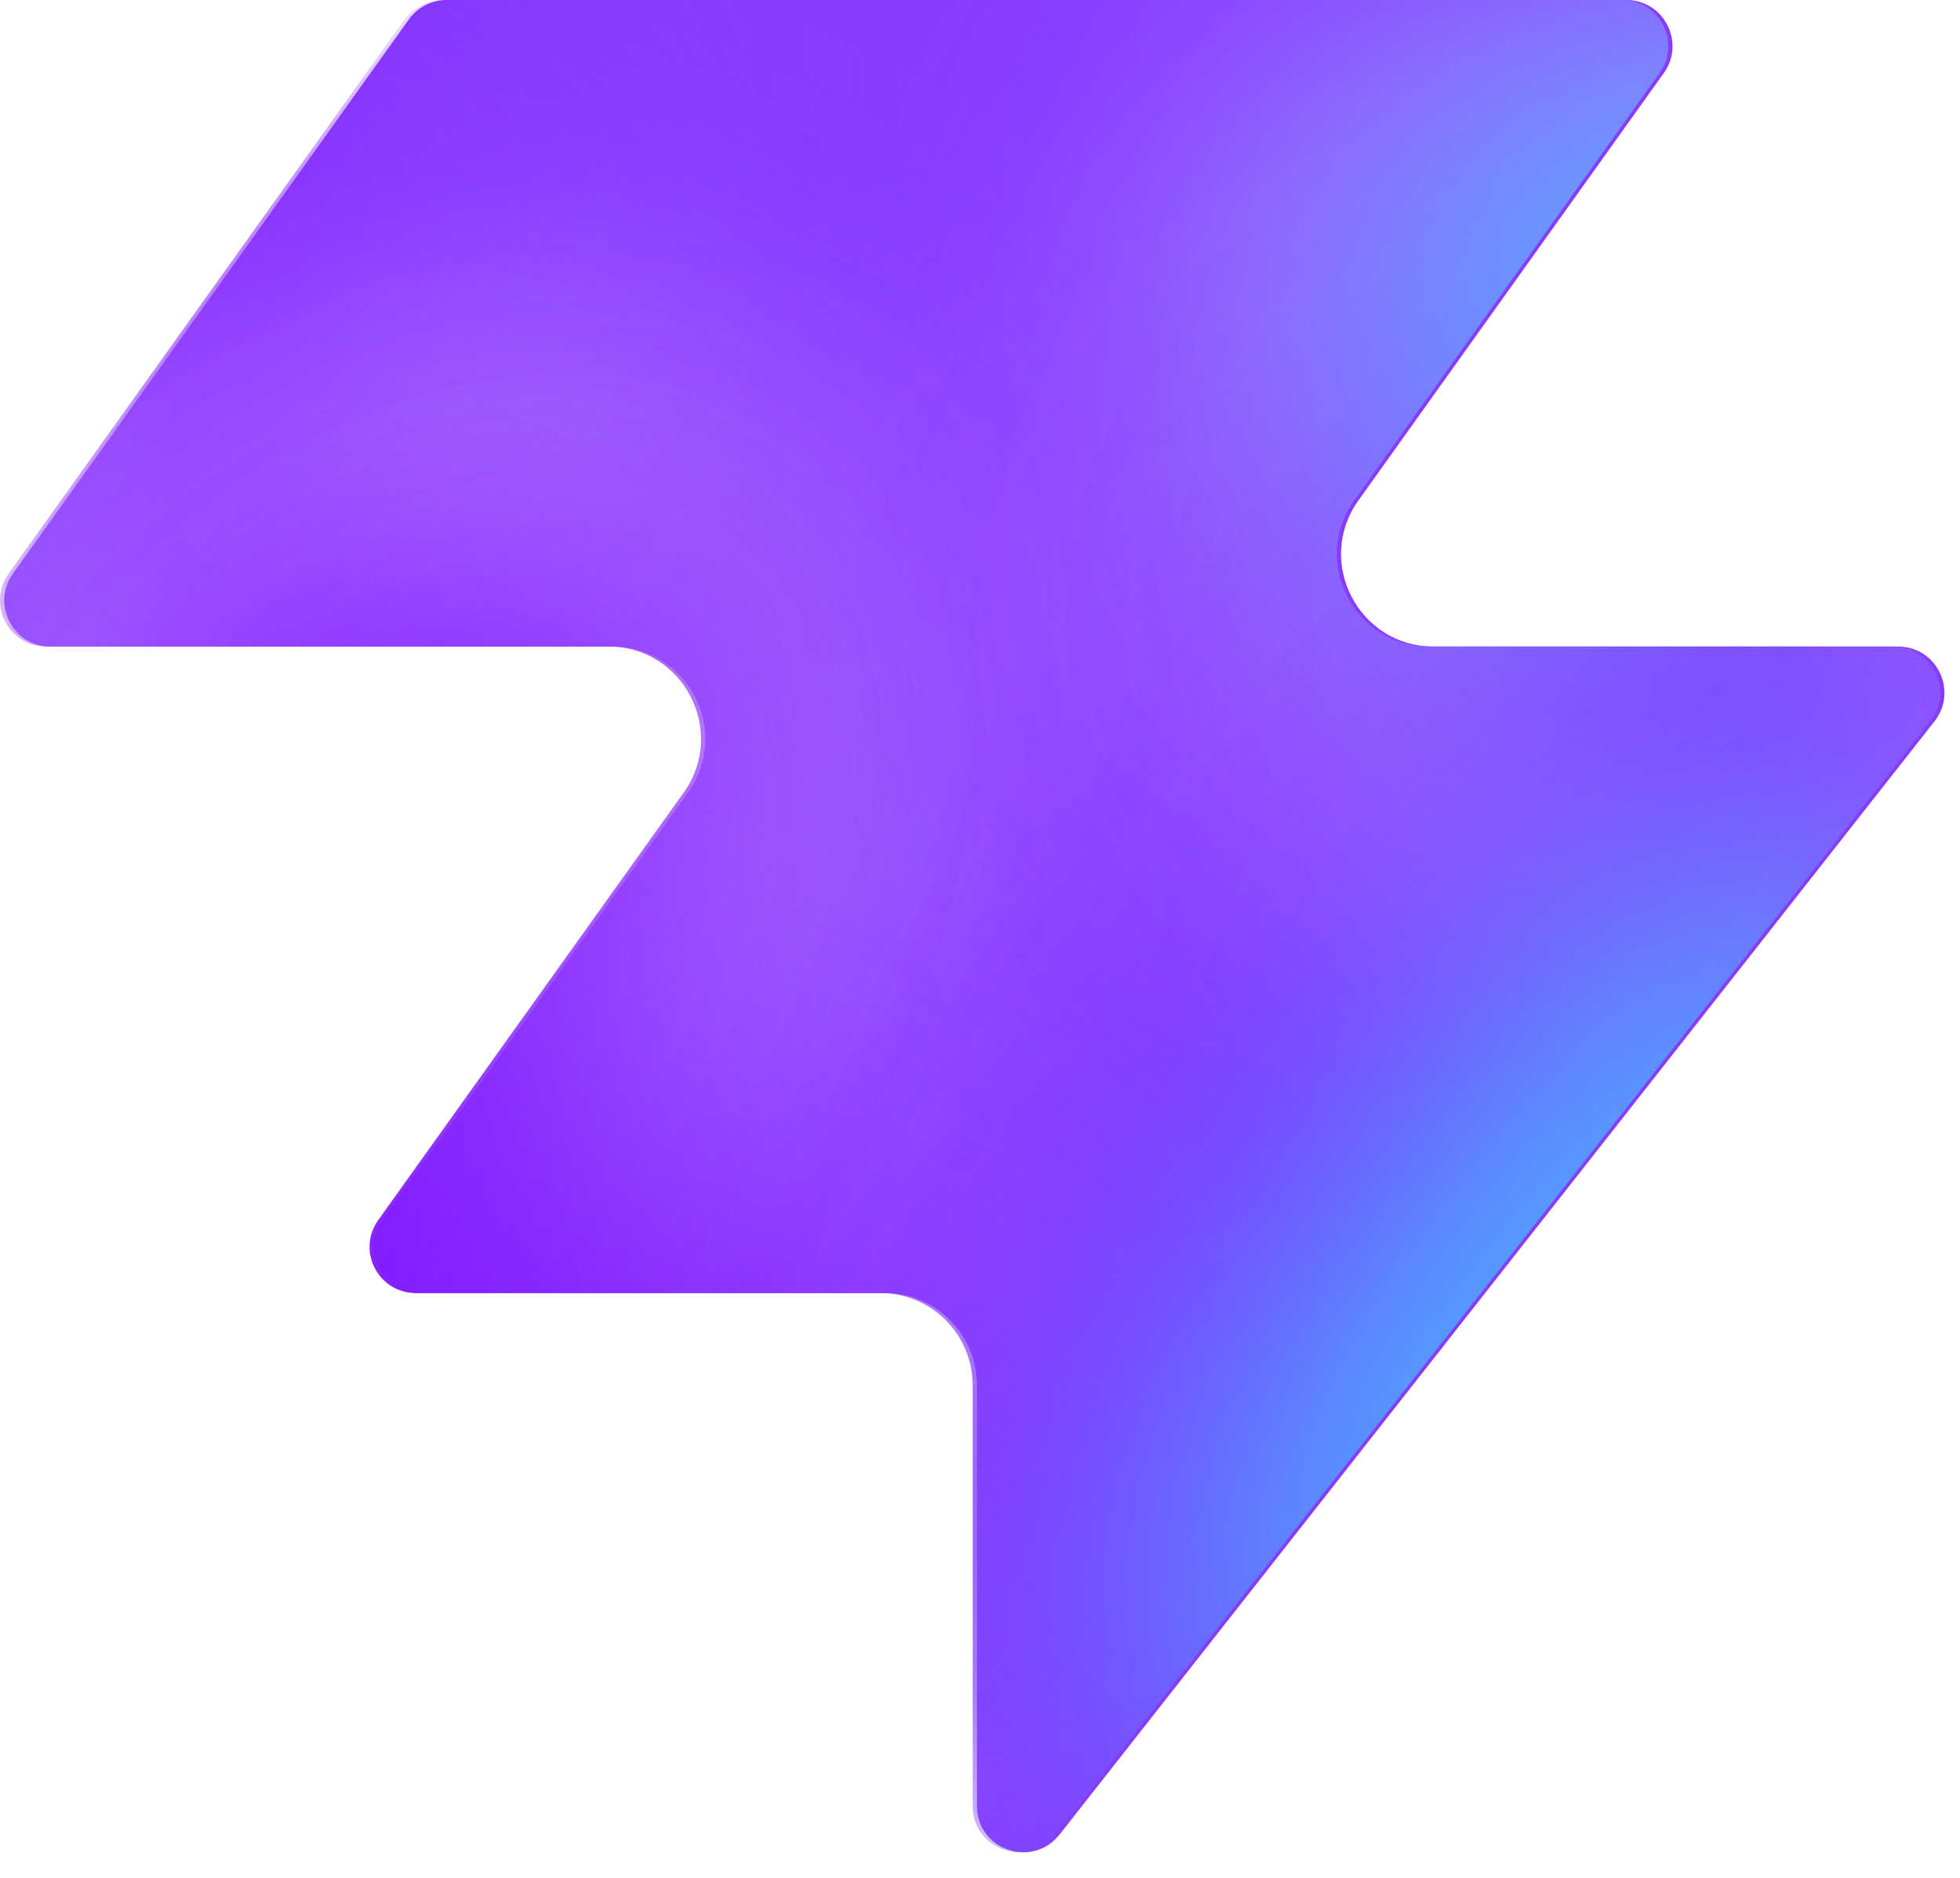
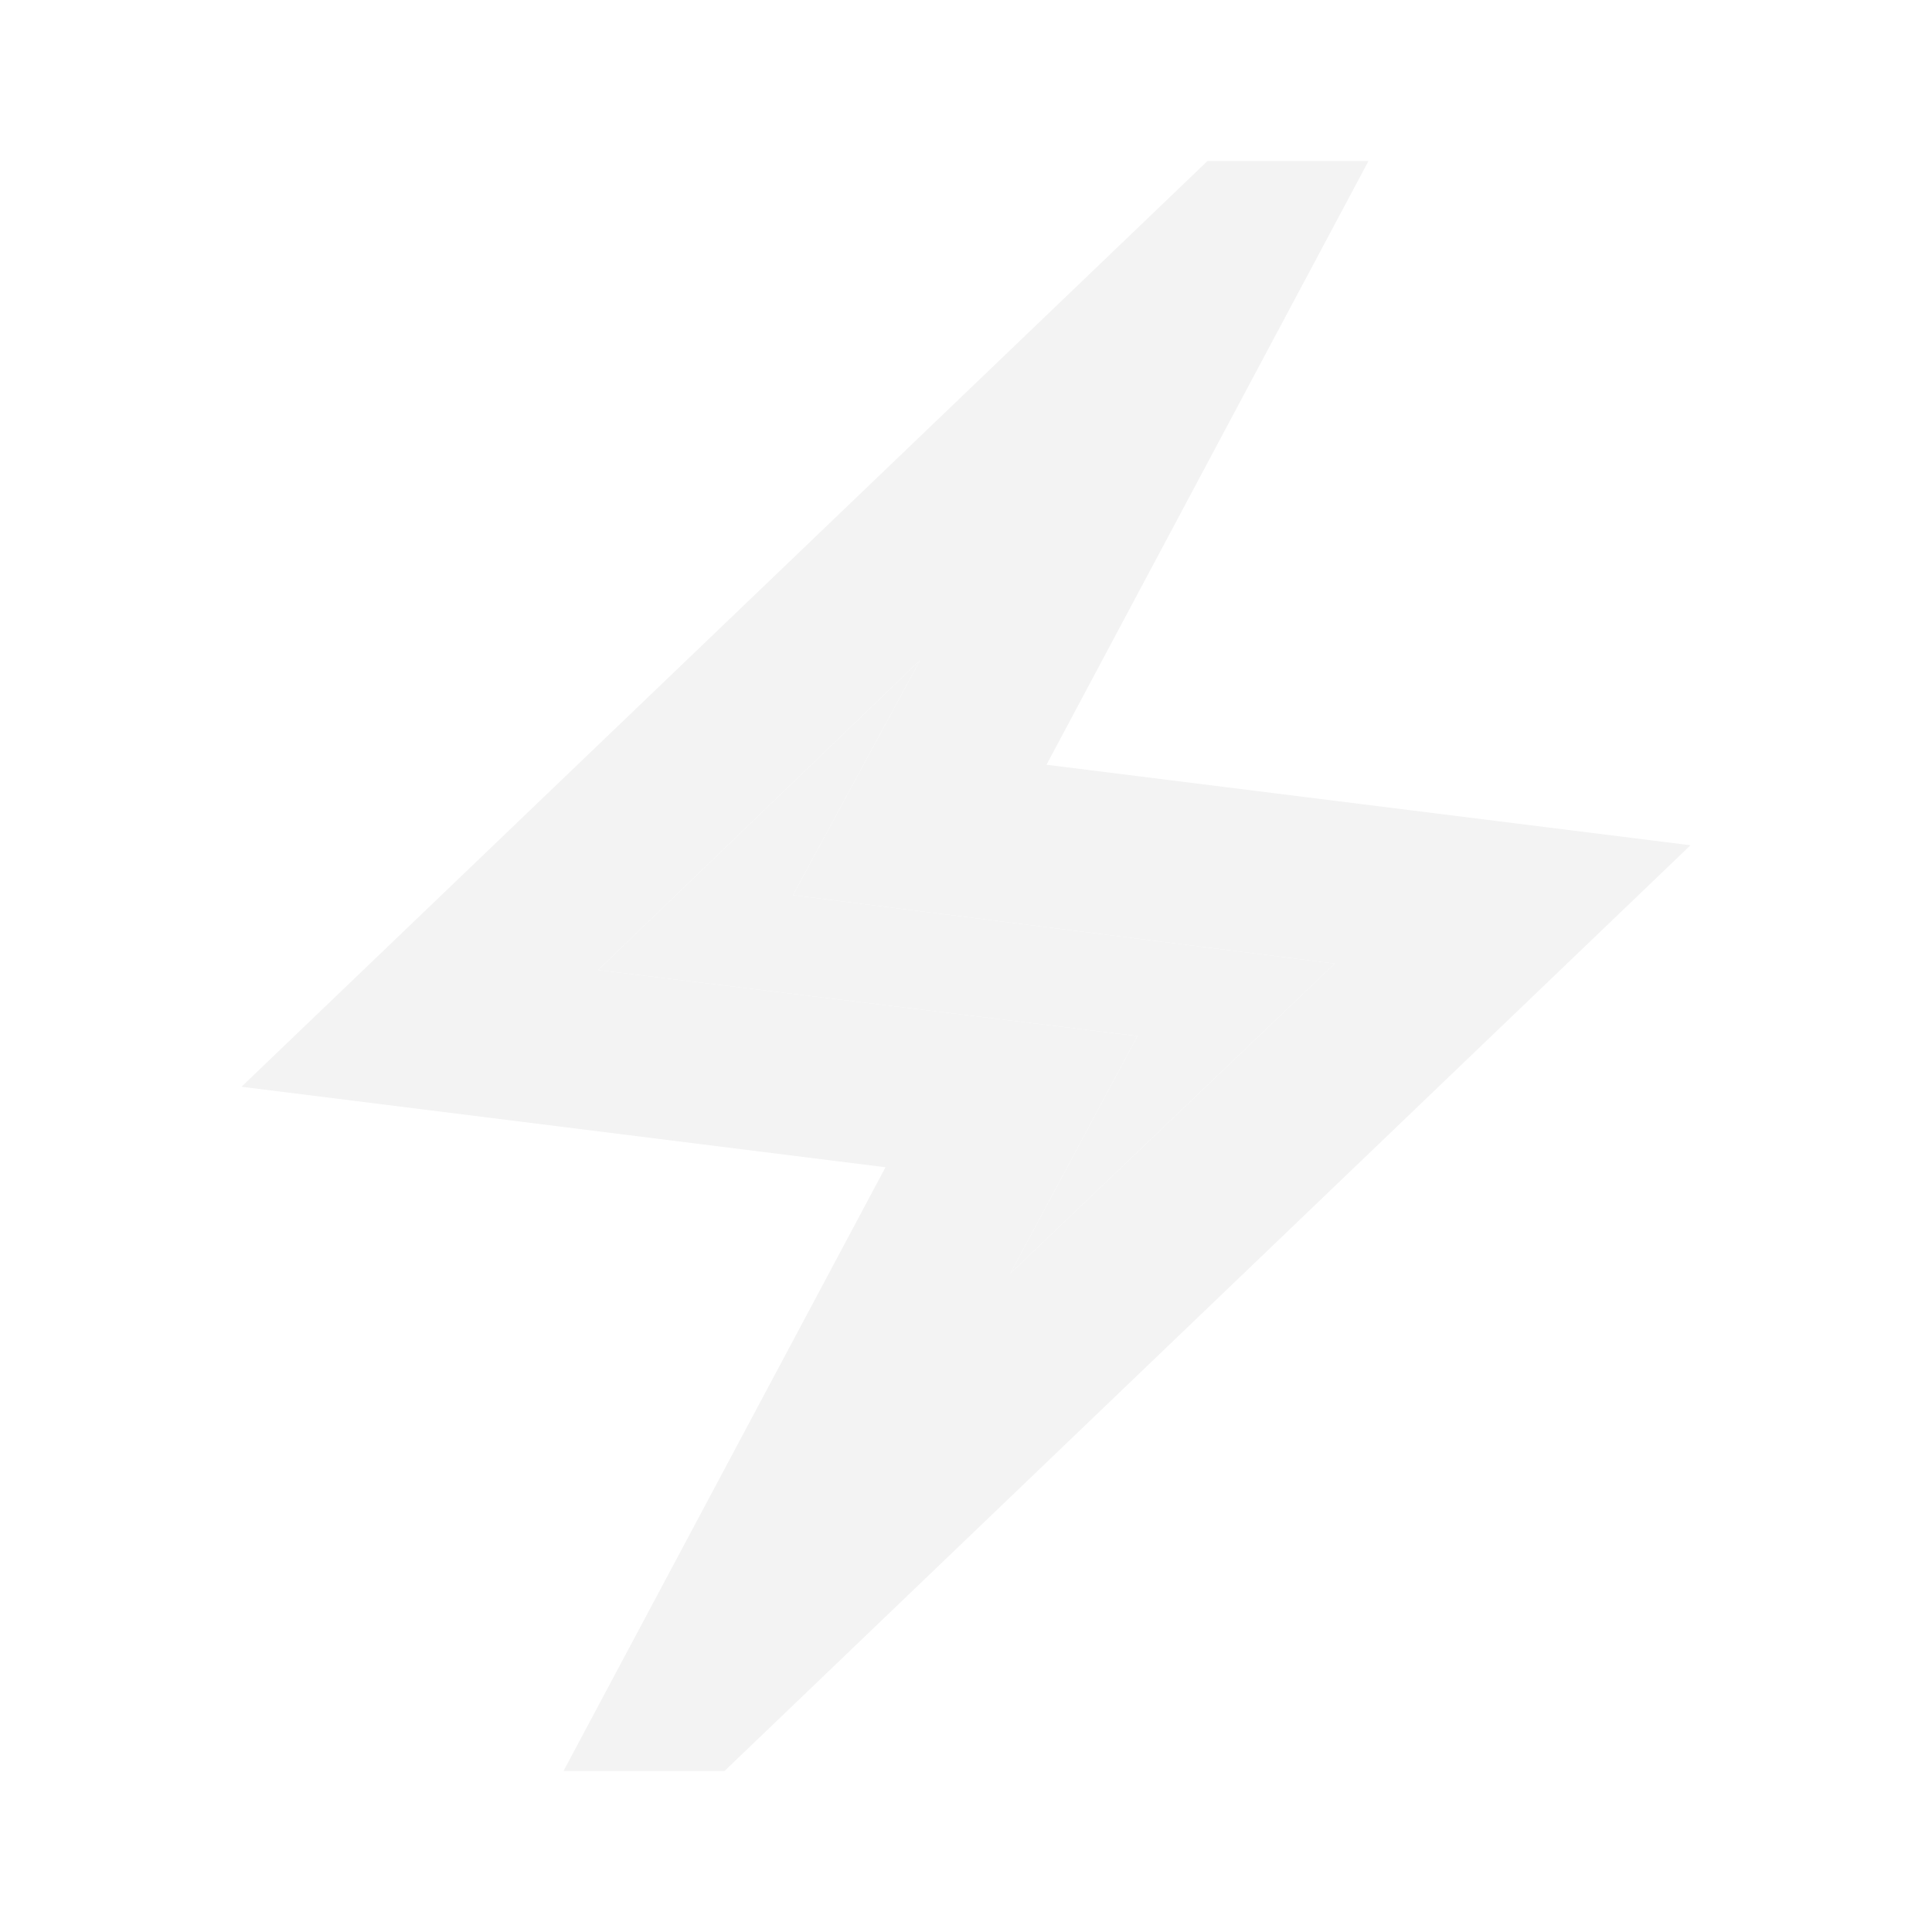
- <svg xmlns="http://www.w3.org/2000/svg" width="48" height="46" fill="none" viewBox="0 0 48 46">
-   <path fill="#863bff" d="M25.946 44.938c-.664.845-2.021.375-2.021-.698V33.937a2.26 2.26 0 0 0-2.262-2.262H10.287c-.92 0-1.456-1.04-.92-1.788l7.48-10.471c1.07-1.497 0-3.578-1.842-3.578H1.237c-.92 0-1.456-1.04-.92-1.788L10.013.474c.214-.297.556-.474.92-.474h28.894c.92 0 1.456 1.04.92 1.788l-7.48 10.471c-1.07 1.498 0 3.579 1.842 3.579h11.377c.943 0 1.473 1.088.89 1.83L25.947 44.94z" style="fill:#863bff;fill:color(display-p3 .525 .23 1);fill-opacity:1" />
-   <mask id="a" width="48" height="46" x="0" y="0" maskUnits="userSpaceOnUse" style="mask-type:alpha">
-     <path fill="#000" d="M25.842 44.938c-.664.844-2.021.375-2.021-.698V33.937a2.26 2.26 0 0 0-2.262-2.262H10.183c-.92 0-1.456-1.04-.92-1.788l7.48-10.471c1.07-1.498 0-3.579-1.842-3.579H1.133c-.92 0-1.456-1.04-.92-1.787L9.91.473c.214-.297.556-.474.92-.474h28.894c.92 0 1.456 1.04.92 1.788l-7.48 10.471c-1.07 1.498 0 3.578 1.842 3.578h11.377c.943 0 1.473 1.088.89 1.832L25.843 44.94z" style="fill:#000;fill-opacity:1" />
-   </mask>
-   <g mask="url(#a)">
-     <g filter="url(#b)">
-       <ellipse cx="5.508" cy="14.704" fill="#ede6ff" rx="5.508" ry="14.704" style="fill:#ede6ff;fill:color(display-p3 .927 .903 1);fill-opacity:1" transform="matrix(.00324 1 1 -.00324 -4.47 31.516)" />
-     </g>
-     <g filter="url(#c)">
-       <ellipse cx="10.399" cy="29.851" fill="#ede6ff" rx="10.399" ry="29.851" style="fill:#ede6ff;fill:color(display-p3 .927 .903 1);fill-opacity:1" transform="matrix(.00324 1 1 -.00324 -39.328 7.883)" />
-     </g>
-     <g filter="url(#d)">
-       <ellipse cx="5.508" cy="30.487" fill="#7e14ff" rx="5.508" ry="30.487" style="fill:#7e14ff;fill:color(display-p3 .492 .077 1);fill-opacity:1" transform="rotate(89.814 -25.913 -14.639)scale(1 -1)" />
-     </g>
-     <g filter="url(#e)">
-       <ellipse cx="5.508" cy="30.599" fill="#7e14ff" rx="5.508" ry="30.599" style="fill:#7e14ff;fill:color(display-p3 .492 .077 1);fill-opacity:1" transform="rotate(89.814 -32.644 -3.334)scale(1 -1)" />
-     </g>
-     <g filter="url(#f)">
-       <ellipse cx="5.508" cy="30.599" fill="#7e14ff" rx="5.508" ry="30.599" style="fill:#7e14ff;fill:color(display-p3 .492 .077 1);fill-opacity:1" transform="matrix(.00324 1 1 -.00324 -34.34 30.47)" />
-     </g>
-     <g filter="url(#g)">
-       <ellipse cx="14.072" cy="22.078" fill="#ede6ff" rx="14.072" ry="22.078" style="fill:#ede6ff;fill:color(display-p3 .927 .903 1);fill-opacity:1" transform="rotate(93.35 24.506 48.493)scale(-1 1)" />
-     </g>
-     <g filter="url(#h)">
-       <ellipse cx="3.47" cy="21.501" fill="#7e14ff" rx="3.47" ry="21.501" style="fill:#7e14ff;fill:color(display-p3 .492 .077 1);fill-opacity:1" transform="rotate(89.009 28.708 47.59)scale(-1 1)" />
-     </g>
-     <g filter="url(#i)">
-       <ellipse cx="3.47" cy="21.501" fill="#7e14ff" rx="3.47" ry="21.501" style="fill:#7e14ff;fill:color(display-p3 .492 .077 1);fill-opacity:1" transform="rotate(89.009 28.708 47.59)scale(-1 1)" />
-     </g>
-     <g filter="url(#j)">
-       <ellipse cx=".387" cy="8.972" fill="#7e14ff" rx="4.407" ry="29.108" style="fill:#7e14ff;fill:color(display-p3 .492 .077 1);fill-opacity:1" transform="rotate(39.51 .387 8.972)" />
-     </g>
-     <g filter="url(#k)">
-       <ellipse cx="47.523" cy="-6.092" fill="#7e14ff" rx="4.407" ry="29.108" style="fill:#7e14ff;fill:color(display-p3 .492 .077 1);fill-opacity:1" transform="rotate(37.892 47.523 -6.092)" />
-     </g>
-     <g filter="url(#l)">
-       <ellipse cx="41.412" cy="6.333" fill="#47bfff" rx="5.971" ry="9.665" style="fill:#47bfff;fill:color(display-p3 .28 .748 1);fill-opacity:1" transform="rotate(37.892 41.412 6.333)" />
-     </g>
-     <g filter="url(#m)">
-       <ellipse cx="-1.879" cy="38.332" fill="#7e14ff" rx="4.407" ry="29.108" style="fill:#7e14ff;fill:color(display-p3 .492 .077 1);fill-opacity:1" transform="rotate(37.892 -1.88 38.332)" />
-     </g>
-     <g filter="url(#n)">
-       <ellipse cx="-1.879" cy="38.332" fill="#7e14ff" rx="4.407" ry="29.108" style="fill:#7e14ff;fill:color(display-p3 .492 .077 1);fill-opacity:1" transform="rotate(37.892 -1.88 38.332)" />
-     </g>
-     <g filter="url(#o)">
-       <ellipse cx="35.651" cy="29.907" fill="#7e14ff" rx="4.407" ry="29.108" style="fill:#7e14ff;fill:color(display-p3 .492 .077 1);fill-opacity:1" transform="rotate(37.892 35.651 29.907)" />
-     </g>
-     <g filter="url(#p)">
-       <ellipse cx="38.418" cy="32.4" fill="#47bfff" rx="5.971" ry="15.297" style="fill:#47bfff;fill:color(display-p3 .28 .748 1);fill-opacity:1" transform="rotate(37.892 38.418 32.4)" />
-     </g>
-   </g>
+ <svg xmlns="http://www.w3.org/2000/svg" id="Layer_1" version="1.1" viewBox="0 0 24 24">
  <defs>
-     <filter id="b" width="60.045" height="41.654" x="-19.77" y="16.149" color-interpolation-filters="sRGB" filterUnits="userSpaceOnUse">
-       <feFlood flood-opacity="0" result="BackgroundImageFix" />
-       <feBlend in="SourceGraphic" in2="BackgroundImageFix" result="shape" />
-       <feGaussianBlur result="effect1_foregroundBlur_2002_17158" stdDeviation="7.659" />
-     </filter>
-     <filter id="c" width="90.34" height="51.437" x="-54.613" y="-7.533" color-interpolation-filters="sRGB" filterUnits="userSpaceOnUse">
-       <feFlood flood-opacity="0" result="BackgroundImageFix" />
-       <feBlend in="SourceGraphic" in2="BackgroundImageFix" result="shape" />
-       <feGaussianBlur result="effect1_foregroundBlur_2002_17158" stdDeviation="7.659" />
-     </filter>
-     <filter id="d" width="79.355" height="29.4" x="-49.64" y="2.03" color-interpolation-filters="sRGB" filterUnits="userSpaceOnUse">
-       <feFlood flood-opacity="0" result="BackgroundImageFix" />
-       <feBlend in="SourceGraphic" in2="BackgroundImageFix" result="shape" />
-       <feGaussianBlur result="effect1_foregroundBlur_2002_17158" stdDeviation="4.596" />
-     </filter>
-     <filter id="e" width="79.579" height="29.4" x="-45.045" y="20.029" color-interpolation-filters="sRGB" filterUnits="userSpaceOnUse">
-       <feFlood flood-opacity="0" result="BackgroundImageFix" />
-       <feBlend in="SourceGraphic" in2="BackgroundImageFix" result="shape" />
-       <feGaussianBlur result="effect1_foregroundBlur_2002_17158" stdDeviation="4.596" />
-     </filter>
-     <filter id="f" width="79.579" height="29.4" x="-43.513" y="21.178" color-interpolation-filters="sRGB" filterUnits="userSpaceOnUse">
-       <feFlood flood-opacity="0" result="BackgroundImageFix" />
-       <feBlend in="SourceGraphic" in2="BackgroundImageFix" result="shape" />
-       <feGaussianBlur result="effect1_foregroundBlur_2002_17158" stdDeviation="4.596" />
-     </filter>
-     <filter id="g" width="74.749" height="58.852" x="15.756" y="-17.901" color-interpolation-filters="sRGB" filterUnits="userSpaceOnUse">
-       <feFlood flood-opacity="0" result="BackgroundImageFix" />
-       <feBlend in="SourceGraphic" in2="BackgroundImageFix" result="shape" />
-       <feGaussianBlur result="effect1_foregroundBlur_2002_17158" stdDeviation="7.659" />
-     </filter>
-     <filter id="h" width="61.377" height="25.362" x="23.548" y="2.284" color-interpolation-filters="sRGB" filterUnits="userSpaceOnUse">
-       <feFlood flood-opacity="0" result="BackgroundImageFix" />
-       <feBlend in="SourceGraphic" in2="BackgroundImageFix" result="shape" />
-       <feGaussianBlur result="effect1_foregroundBlur_2002_17158" stdDeviation="4.596" />
-     </filter>
-     <filter id="i" width="61.377" height="25.362" x="23.548" y="2.284" color-interpolation-filters="sRGB" filterUnits="userSpaceOnUse">
-       <feFlood flood-opacity="0" result="BackgroundImageFix" />
-       <feBlend in="SourceGraphic" in2="BackgroundImageFix" result="shape" />
-       <feGaussianBlur result="effect1_foregroundBlur_2002_17158" stdDeviation="4.596" />
-     </filter>
-     <filter id="j" width="56.045" height="63.649" x="-27.636" y="-22.853" color-interpolation-filters="sRGB" filterUnits="userSpaceOnUse">
-       <feFlood flood-opacity="0" result="BackgroundImageFix" />
-       <feBlend in="SourceGraphic" in2="BackgroundImageFix" result="shape" />
-       <feGaussianBlur result="effect1_foregroundBlur_2002_17158" stdDeviation="4.596" />
-     </filter>
-     <filter id="k" width="54.814" height="64.646" x="20.116" y="-38.415" color-interpolation-filters="sRGB" filterUnits="userSpaceOnUse">
-       <feFlood flood-opacity="0" result="BackgroundImageFix" />
-       <feBlend in="SourceGraphic" in2="BackgroundImageFix" result="shape" />
-       <feGaussianBlur result="effect1_foregroundBlur_2002_17158" stdDeviation="4.596" />
-     </filter>
-     <filter id="l" width="33.541" height="35.313" x="24.641" y="-11.323" color-interpolation-filters="sRGB" filterUnits="userSpaceOnUse">
-       <feFlood flood-opacity="0" result="BackgroundImageFix" />
-       <feBlend in="SourceGraphic" in2="BackgroundImageFix" result="shape" />
-       <feGaussianBlur result="effect1_foregroundBlur_2002_17158" stdDeviation="4.596" />
-     </filter>
-     <filter id="m" width="54.814" height="64.646" x="-29.286" y="6.009" color-interpolation-filters="sRGB" filterUnits="userSpaceOnUse">
-       <feFlood flood-opacity="0" result="BackgroundImageFix" />
-       <feBlend in="SourceGraphic" in2="BackgroundImageFix" result="shape" />
-       <feGaussianBlur result="effect1_foregroundBlur_2002_17158" stdDeviation="4.596" />
-     </filter>
-     <filter id="n" width="54.814" height="64.646" x="-29.286" y="6.009" color-interpolation-filters="sRGB" filterUnits="userSpaceOnUse">
-       <feFlood flood-opacity="0" result="BackgroundImageFix" />
-       <feBlend in="SourceGraphic" in2="BackgroundImageFix" result="shape" />
-       <feGaussianBlur result="effect1_foregroundBlur_2002_17158" stdDeviation="4.596" />
-     </filter>
-     <filter id="o" width="54.814" height="64.646" x="8.244" y="-2.416" color-interpolation-filters="sRGB" filterUnits="userSpaceOnUse">
-       <feFlood flood-opacity="0" result="BackgroundImageFix" />
-       <feBlend in="SourceGraphic" in2="BackgroundImageFix" result="shape" />
-       <feGaussianBlur result="effect1_foregroundBlur_2002_17158" stdDeviation="4.596" />
-     </filter>
-     <filter id="p" width="39.409" height="43.623" x="18.713" y="10.588" color-interpolation-filters="sRGB" filterUnits="userSpaceOnUse">
-       <feFlood flood-opacity="0" result="BackgroundImageFix" />
-       <feBlend in="SourceGraphic" in2="BackgroundImageFix" result="shape" />
-       <feGaussianBlur result="effect1_foregroundBlur_2002_17158" stdDeviation="4.596" />
-     </filter>
+     <style>
+       .st0 {
+         fill: #f3f3f3;
+       }
+     </style>
  </defs>
+   <polygon class="st0" points="16.58 11.97 12.55 15.82 14.13 12.87 7.43 12.05 11.43 8.2 9.85 11.12 16.58 11.97" />
+   <path class="st0" d="M16.58,11.97l-6.73-.85,1.58-2.92-4,3.85,6.7.82-1.58,2.95,4.03-3.85ZM21,10.5l-12,11.5h-2l4-7.5-8-1L15,2h2l-4,7.5,8,1Z" />
</svg>
